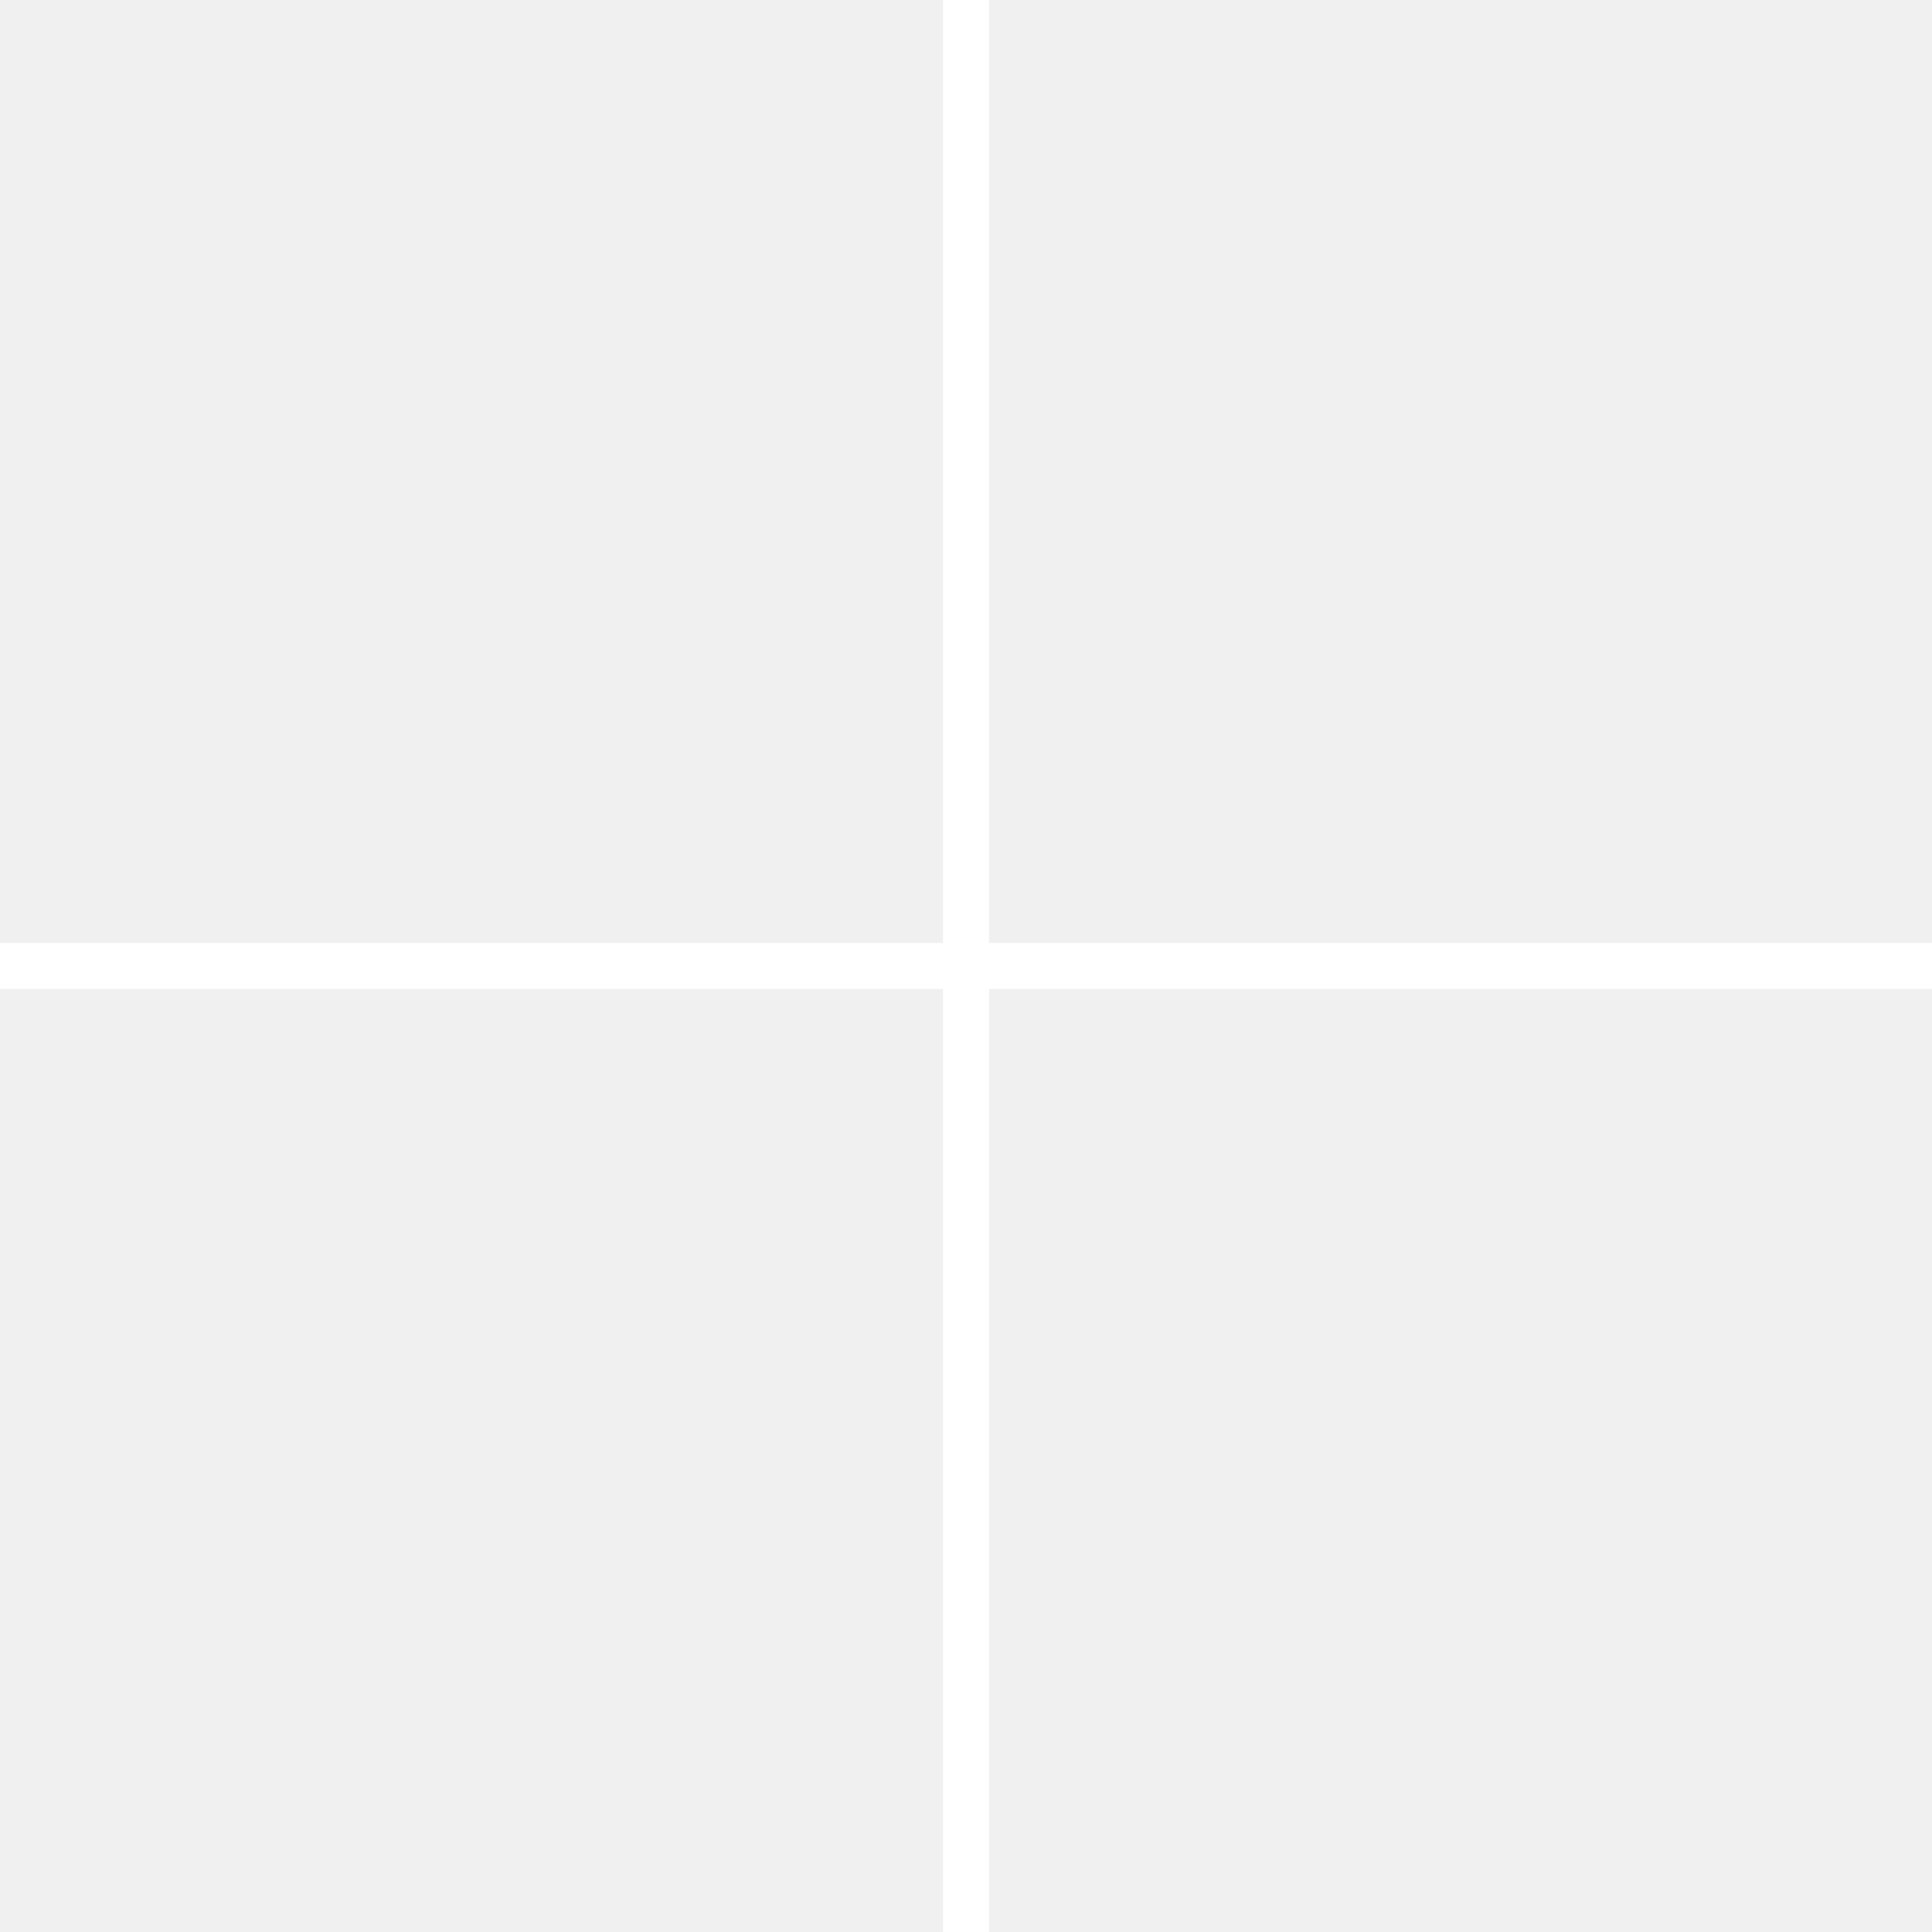
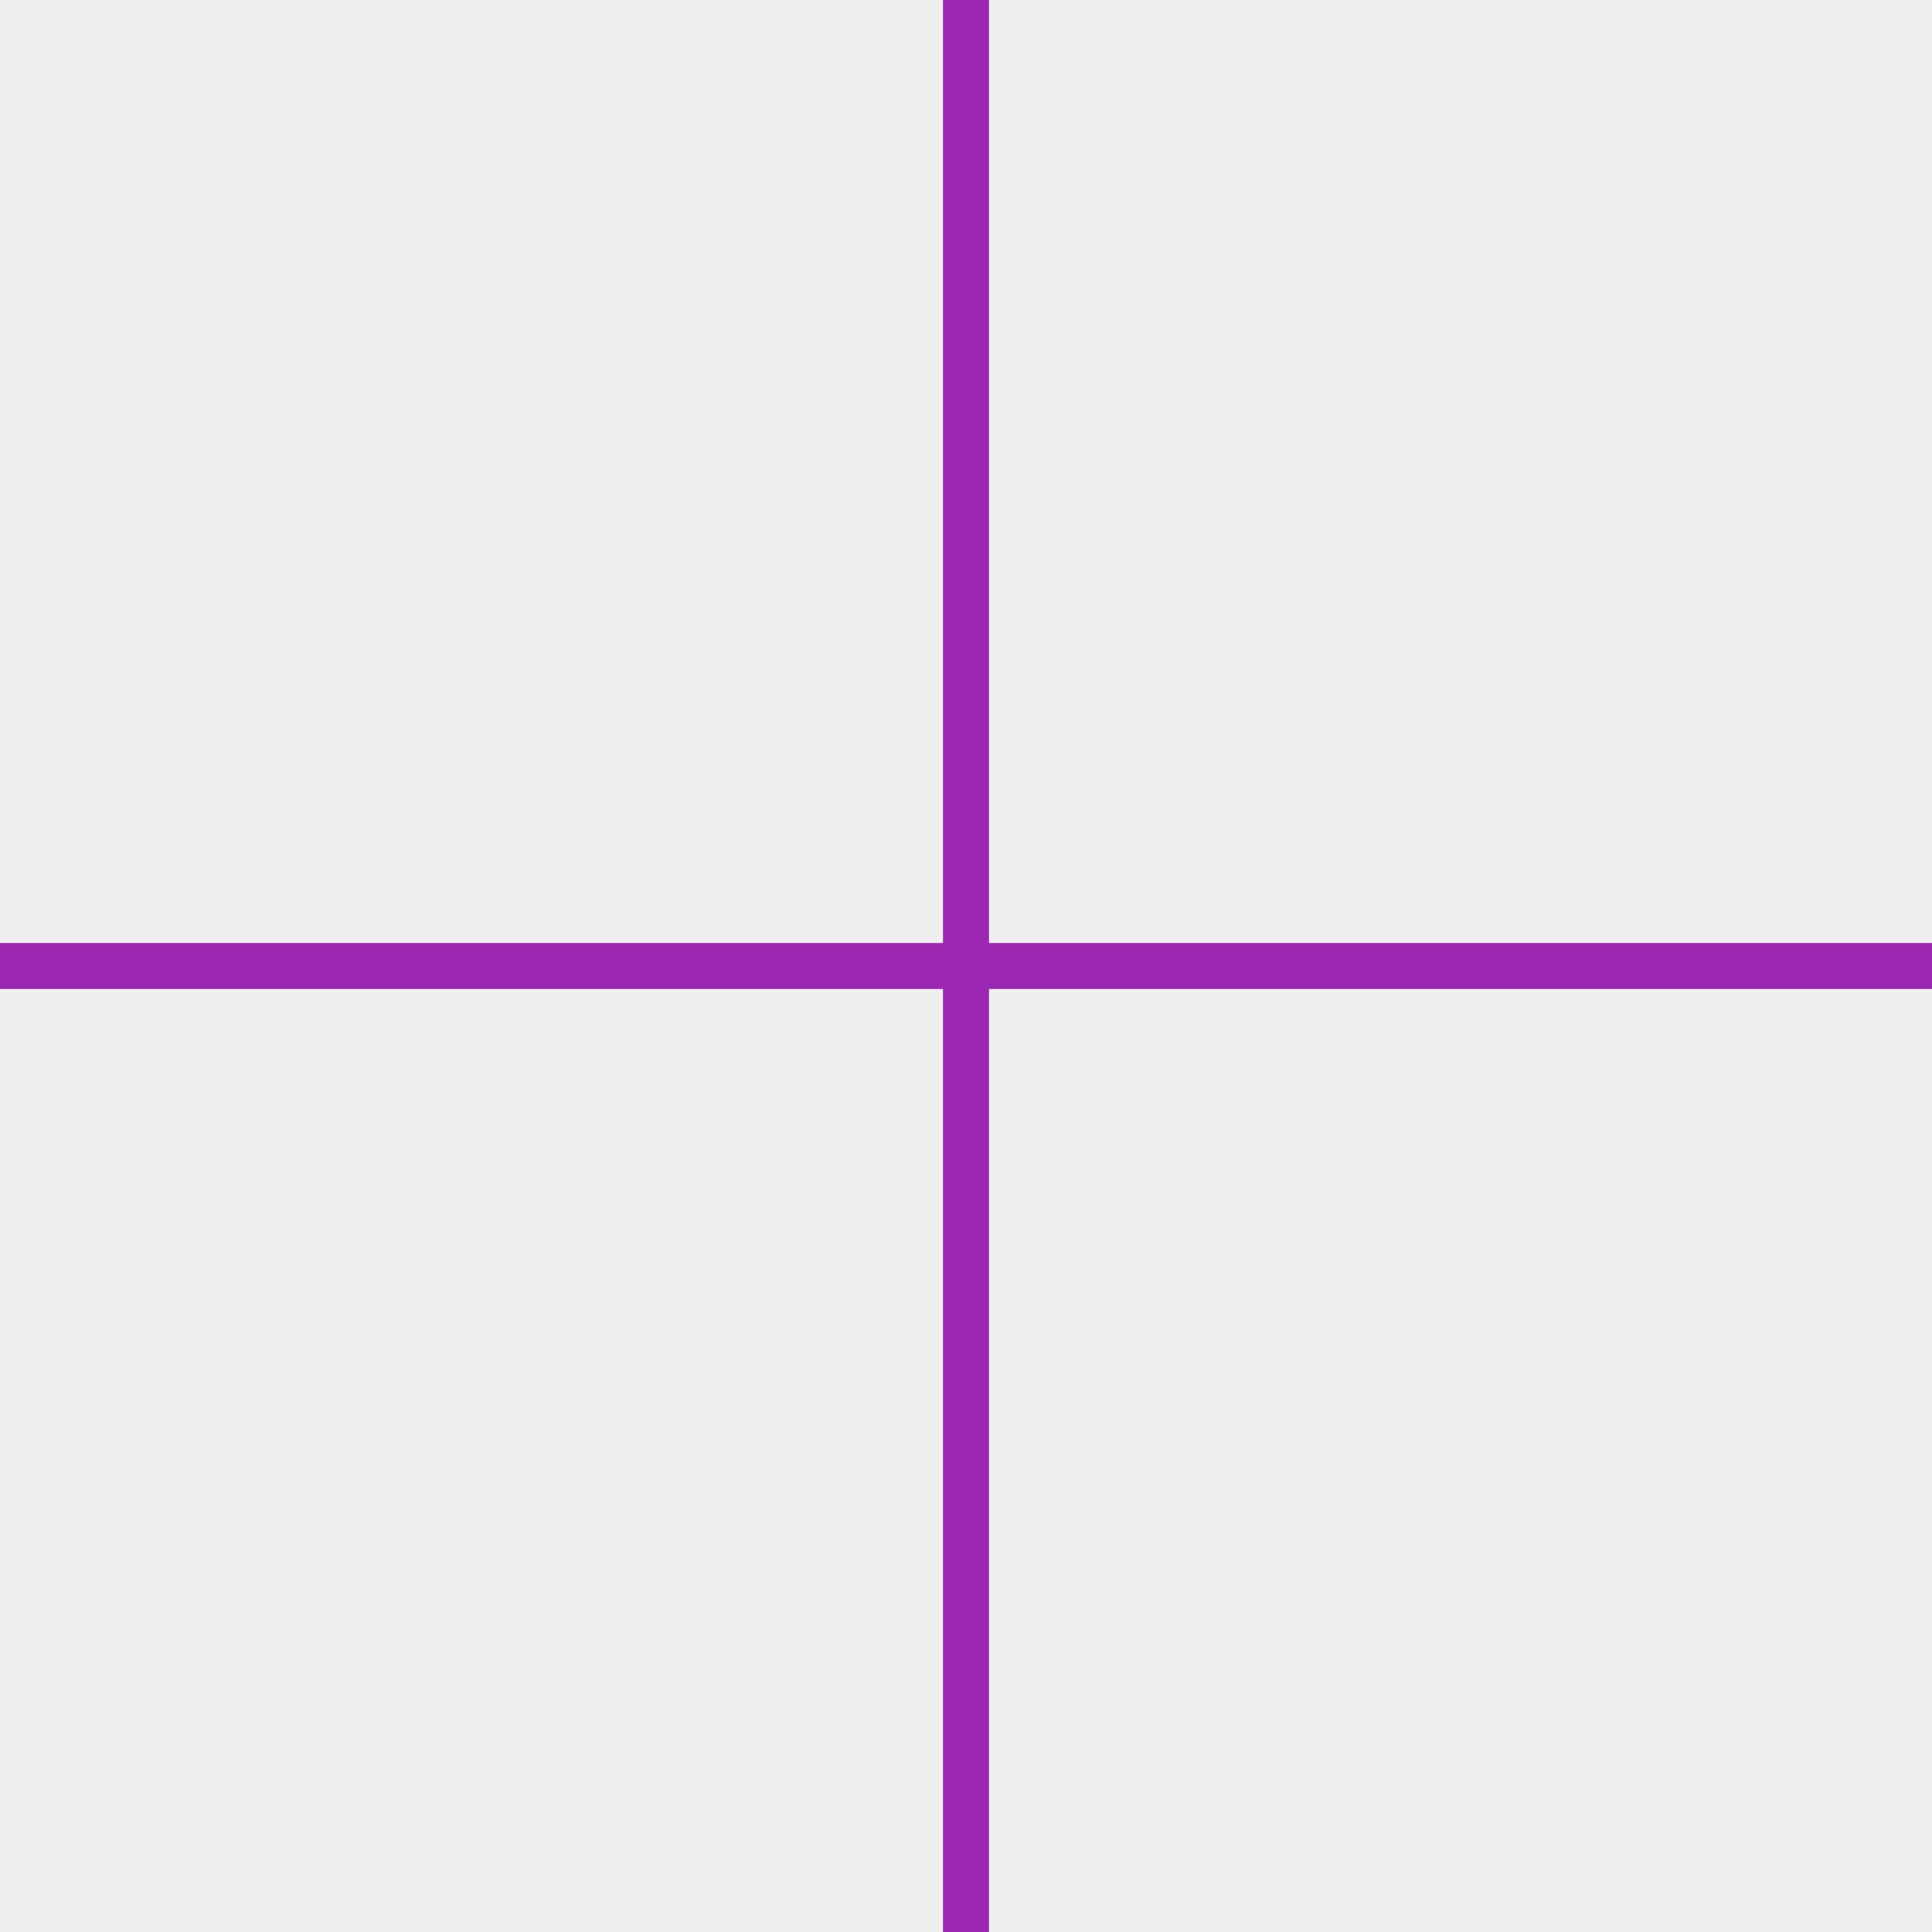
- <svg xmlns="http://www.w3.org/2000/svg" width="42px" height="42px" viewBox="0 0 42 42" version="1.1">
+ <svg xmlns="http://www.w3.org/2000/svg" width="30px" height="30px" viewBox="0 0 42 42" version="1.1">
  <defs />
  <g id="Page-1" stroke="none" stroke-width="1" fill="none" fill-rule="evenodd">
-     <g id="Icons" transform="translate(-129, -2286)" stroke="#ffffff" stroke-width="1">
+     <g id="Icons" transform="translate(-129, -2286)" stroke="#9c27b0" stroke-width="1">
      <g id="Add" transform="translate(129, 2286)">
        <path d="M21,0 L21,42" id="Stroke-358" />
        <path d="M42,21 L0,21" id="Stroke-360" />
      </g>
    </g>
  </g>
</svg>
